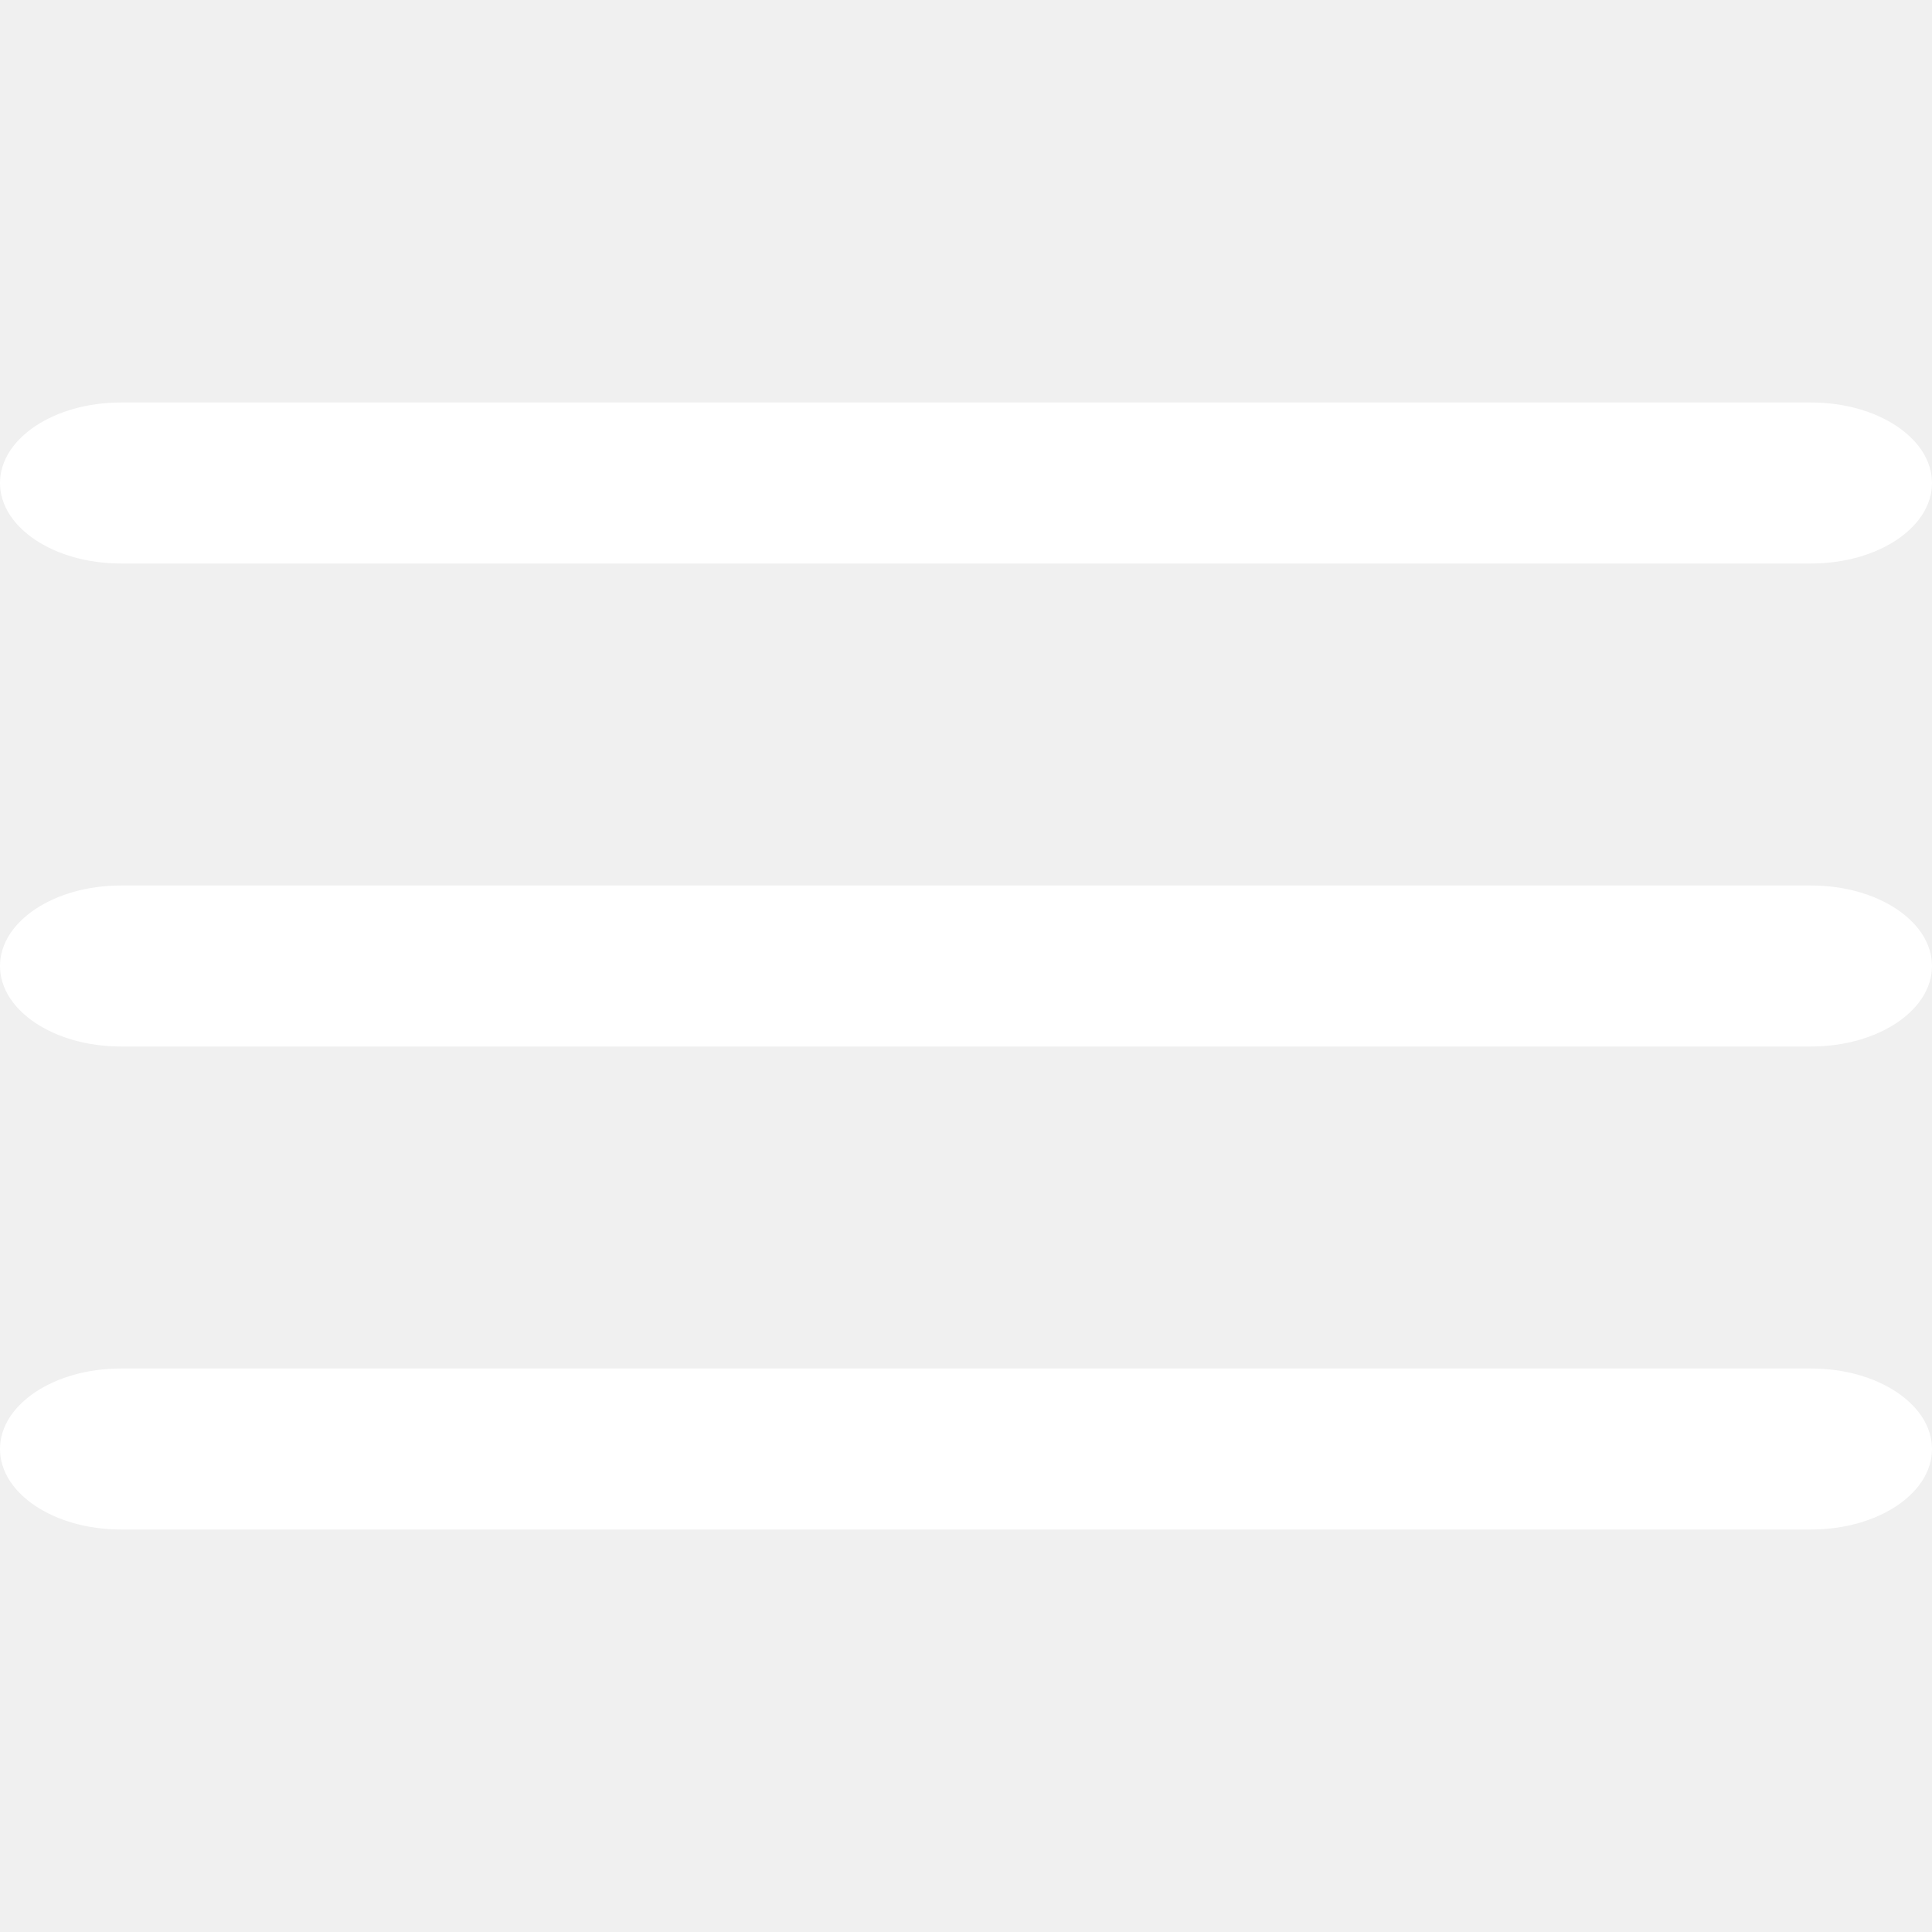
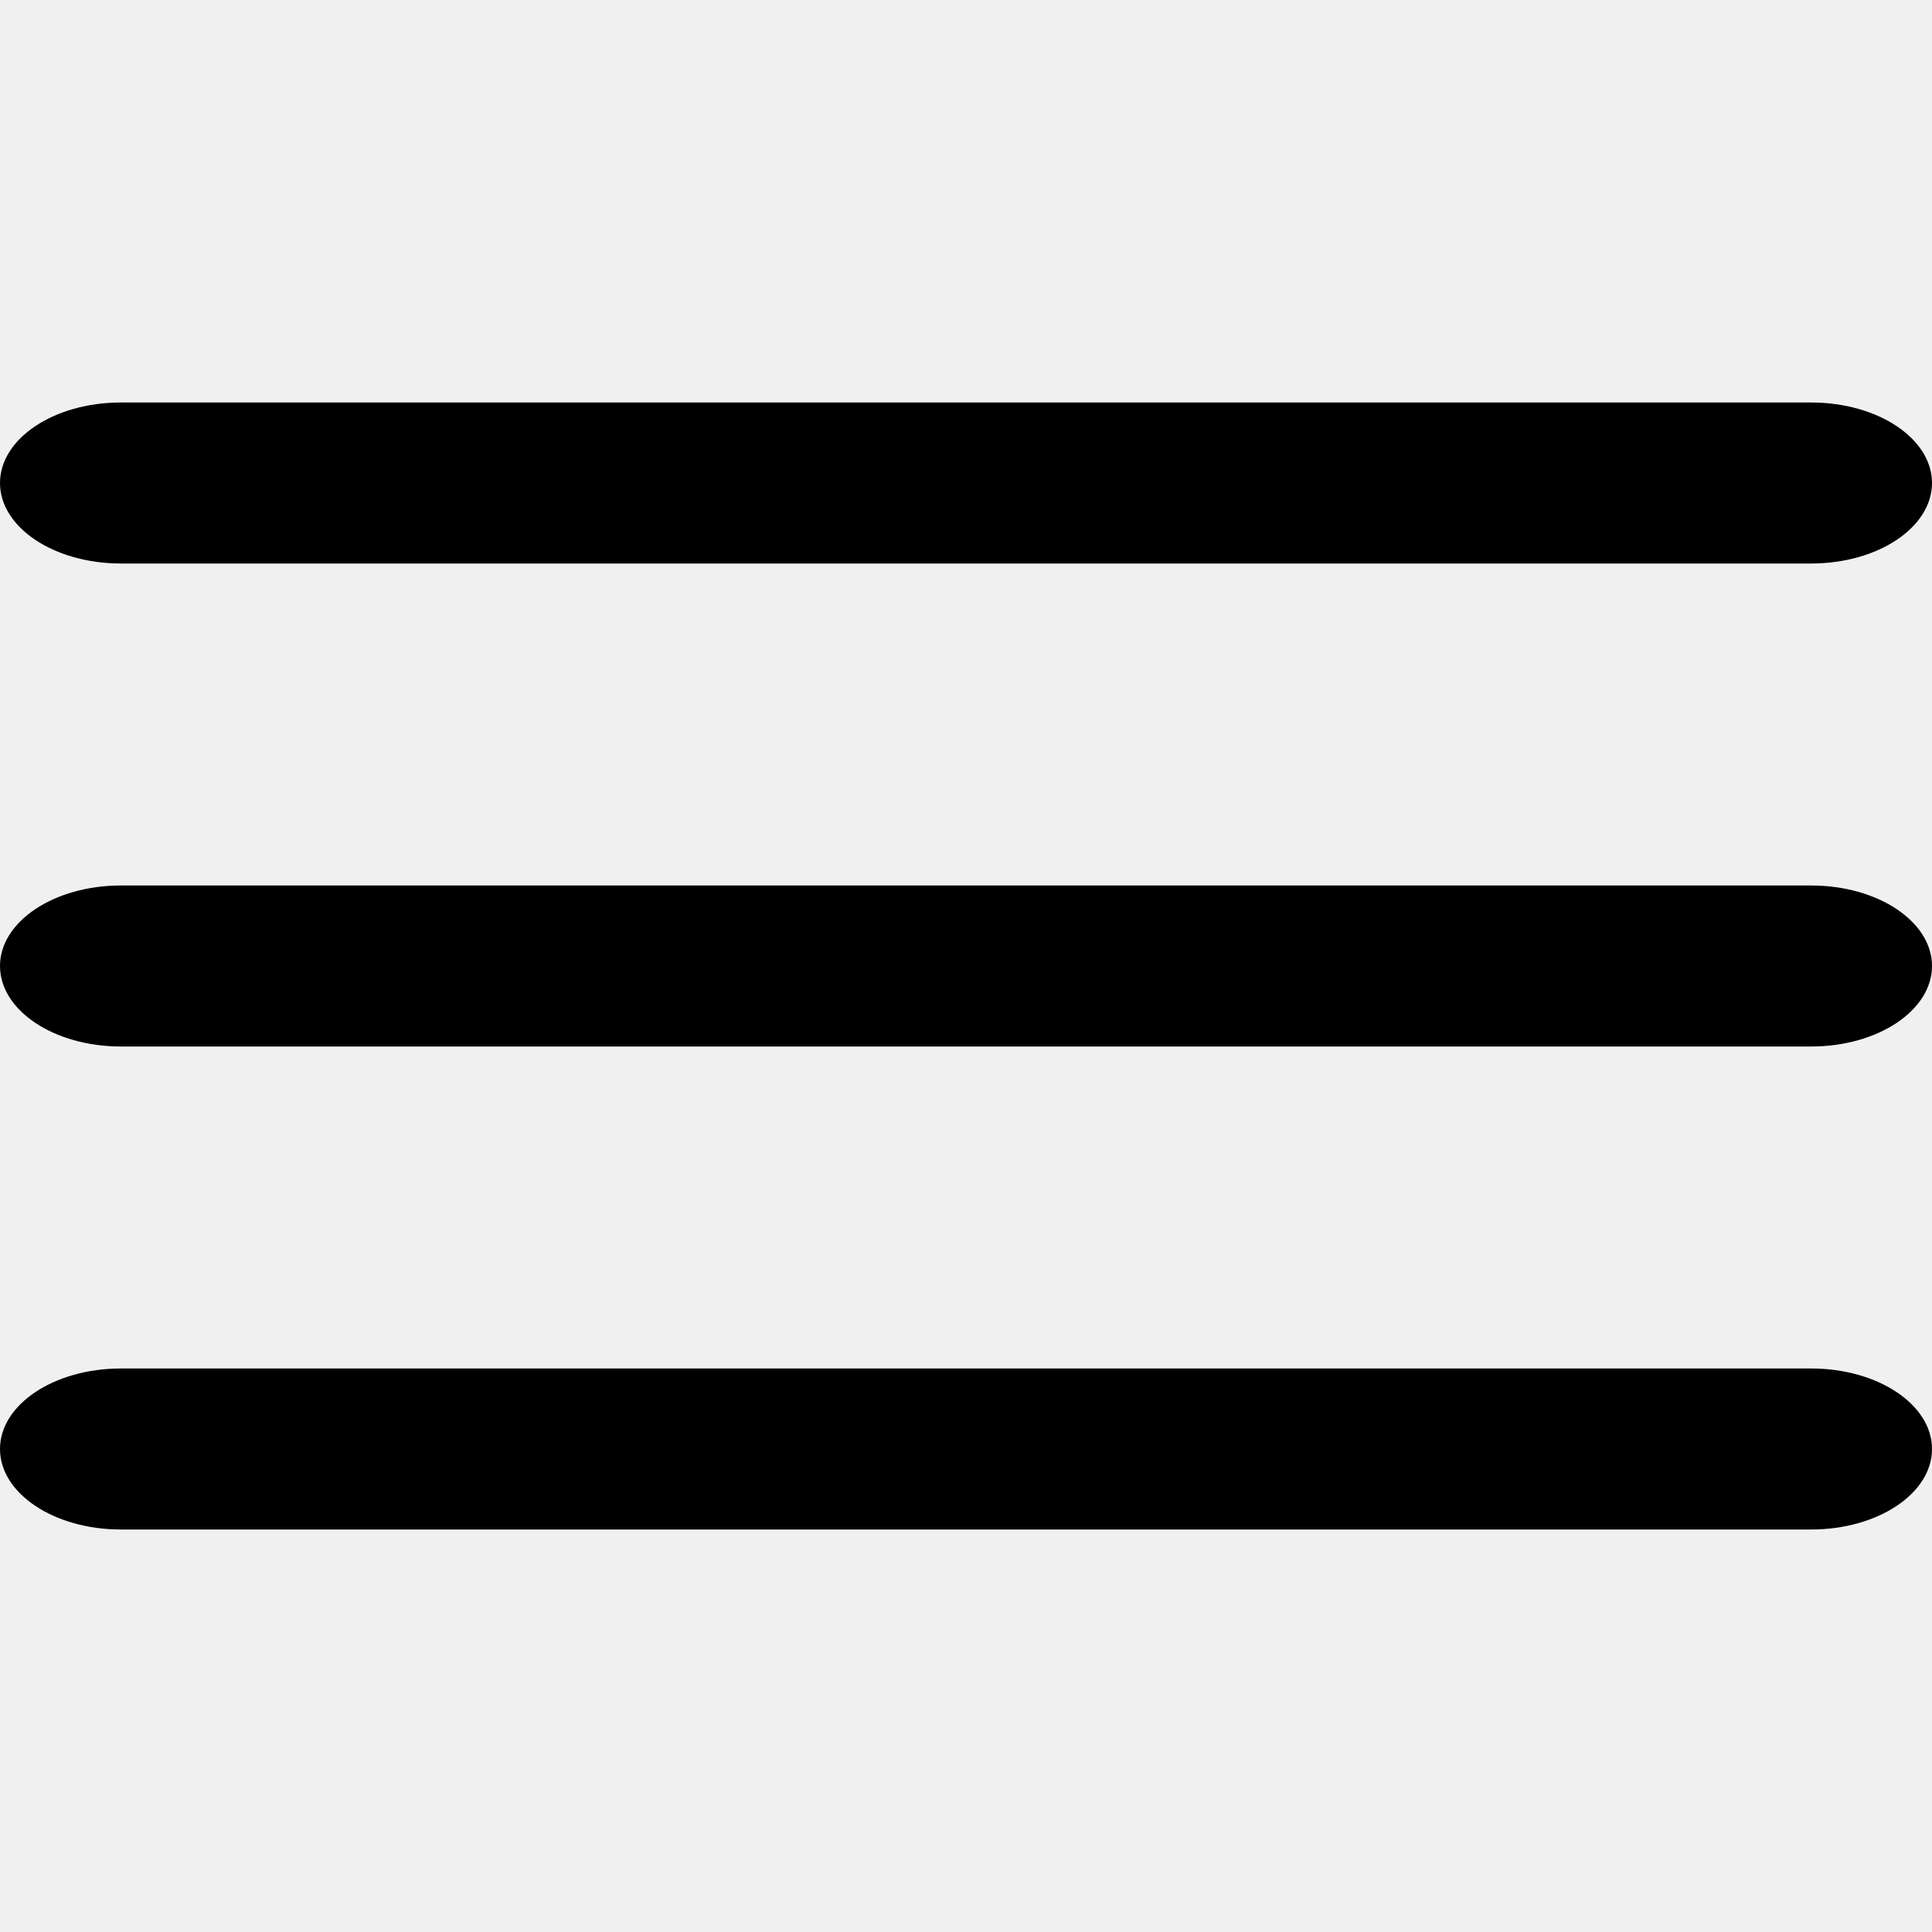
<svg xmlns="http://www.w3.org/2000/svg" width="24" height="24" viewBox="0 0 24 24" fill="none">
-   <path d="M1.5 5H22.5C23.328 5 24 5.448 24 6C24 6.552 23.328 7 22.5 7H1.5C0.672 7 0 6.552 0 6C0 5.448 0.672 5 1.5 5Z" fill="#FFFFFF" />
-   <path d="M1.5 11H22.5C23.328 11 24 11.448 24 12C24 12.552 23.328 13 22.5 13H1.5C0.672 13 0 12.552 0 12C0 11.448 0.672 11 1.5 11Z" fill="#FFFFFF" />
-   <path d="M1.5 17H22.5C23.328 17 24 17.448 24 18C24 18.552 23.328 19 22.5 19H1.5C0.672 19 0 18.552 0 18C0 17.448 0.672 17 1.5 17Z" fill="#FFFFFF" />
+   <path d="M1.5 5H22.5C23.328 5 24 5.448 24 6C24 6.552 23.328 7 22.5 7H1.5C0.672 7 0 6.552 0 6C0 5.448 0.672 5 1.5 5Z" fill="#000000" />
+   <path d="M1.5 11H22.5C23.328 11 24 11.448 24 12C24 12.552 23.328 13 22.5 13H1.5C0.672 13 0 12.552 0 12C0 11.448 0.672 11 1.5 11Z" fill="#000000" />
+   <path d="M1.5 17H22.5C23.328 17 24 17.448 24 18C24 18.552 23.328 19 22.5 19H1.5C0.672 19 0 18.552 0 18C0 17.448 0.672 17 1.5 17Z" fill="#000000" />
</svg>
